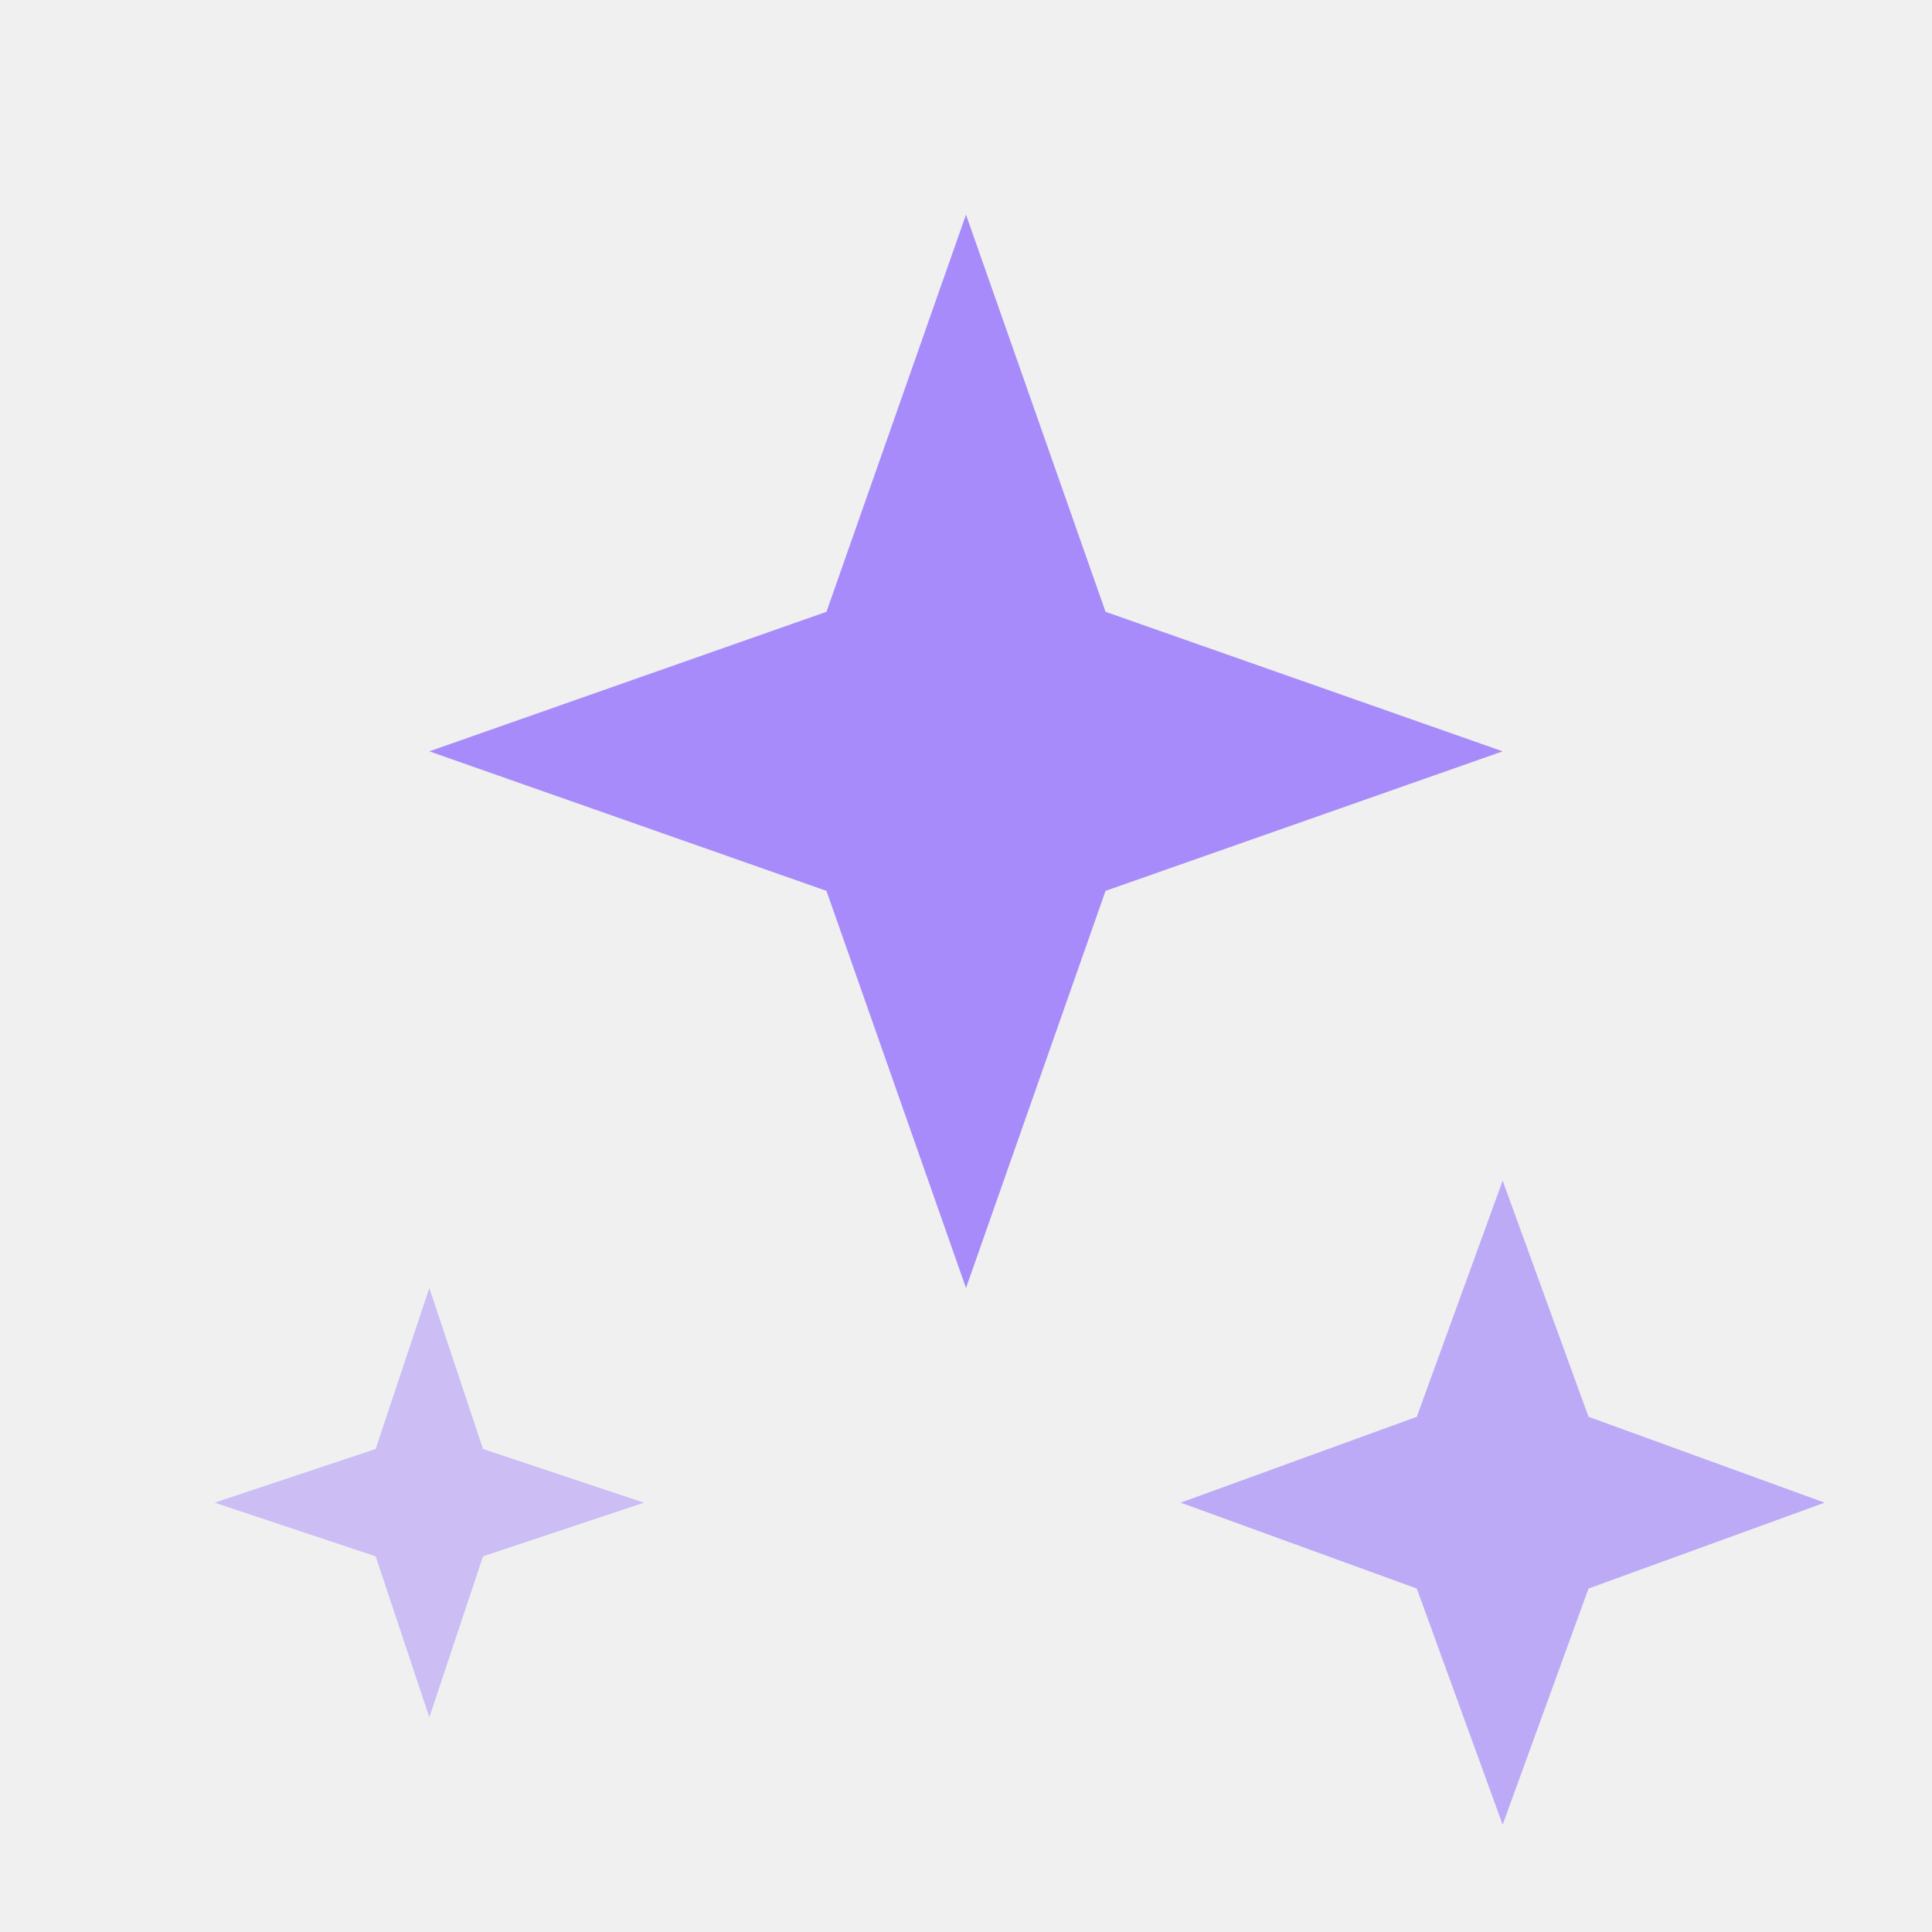
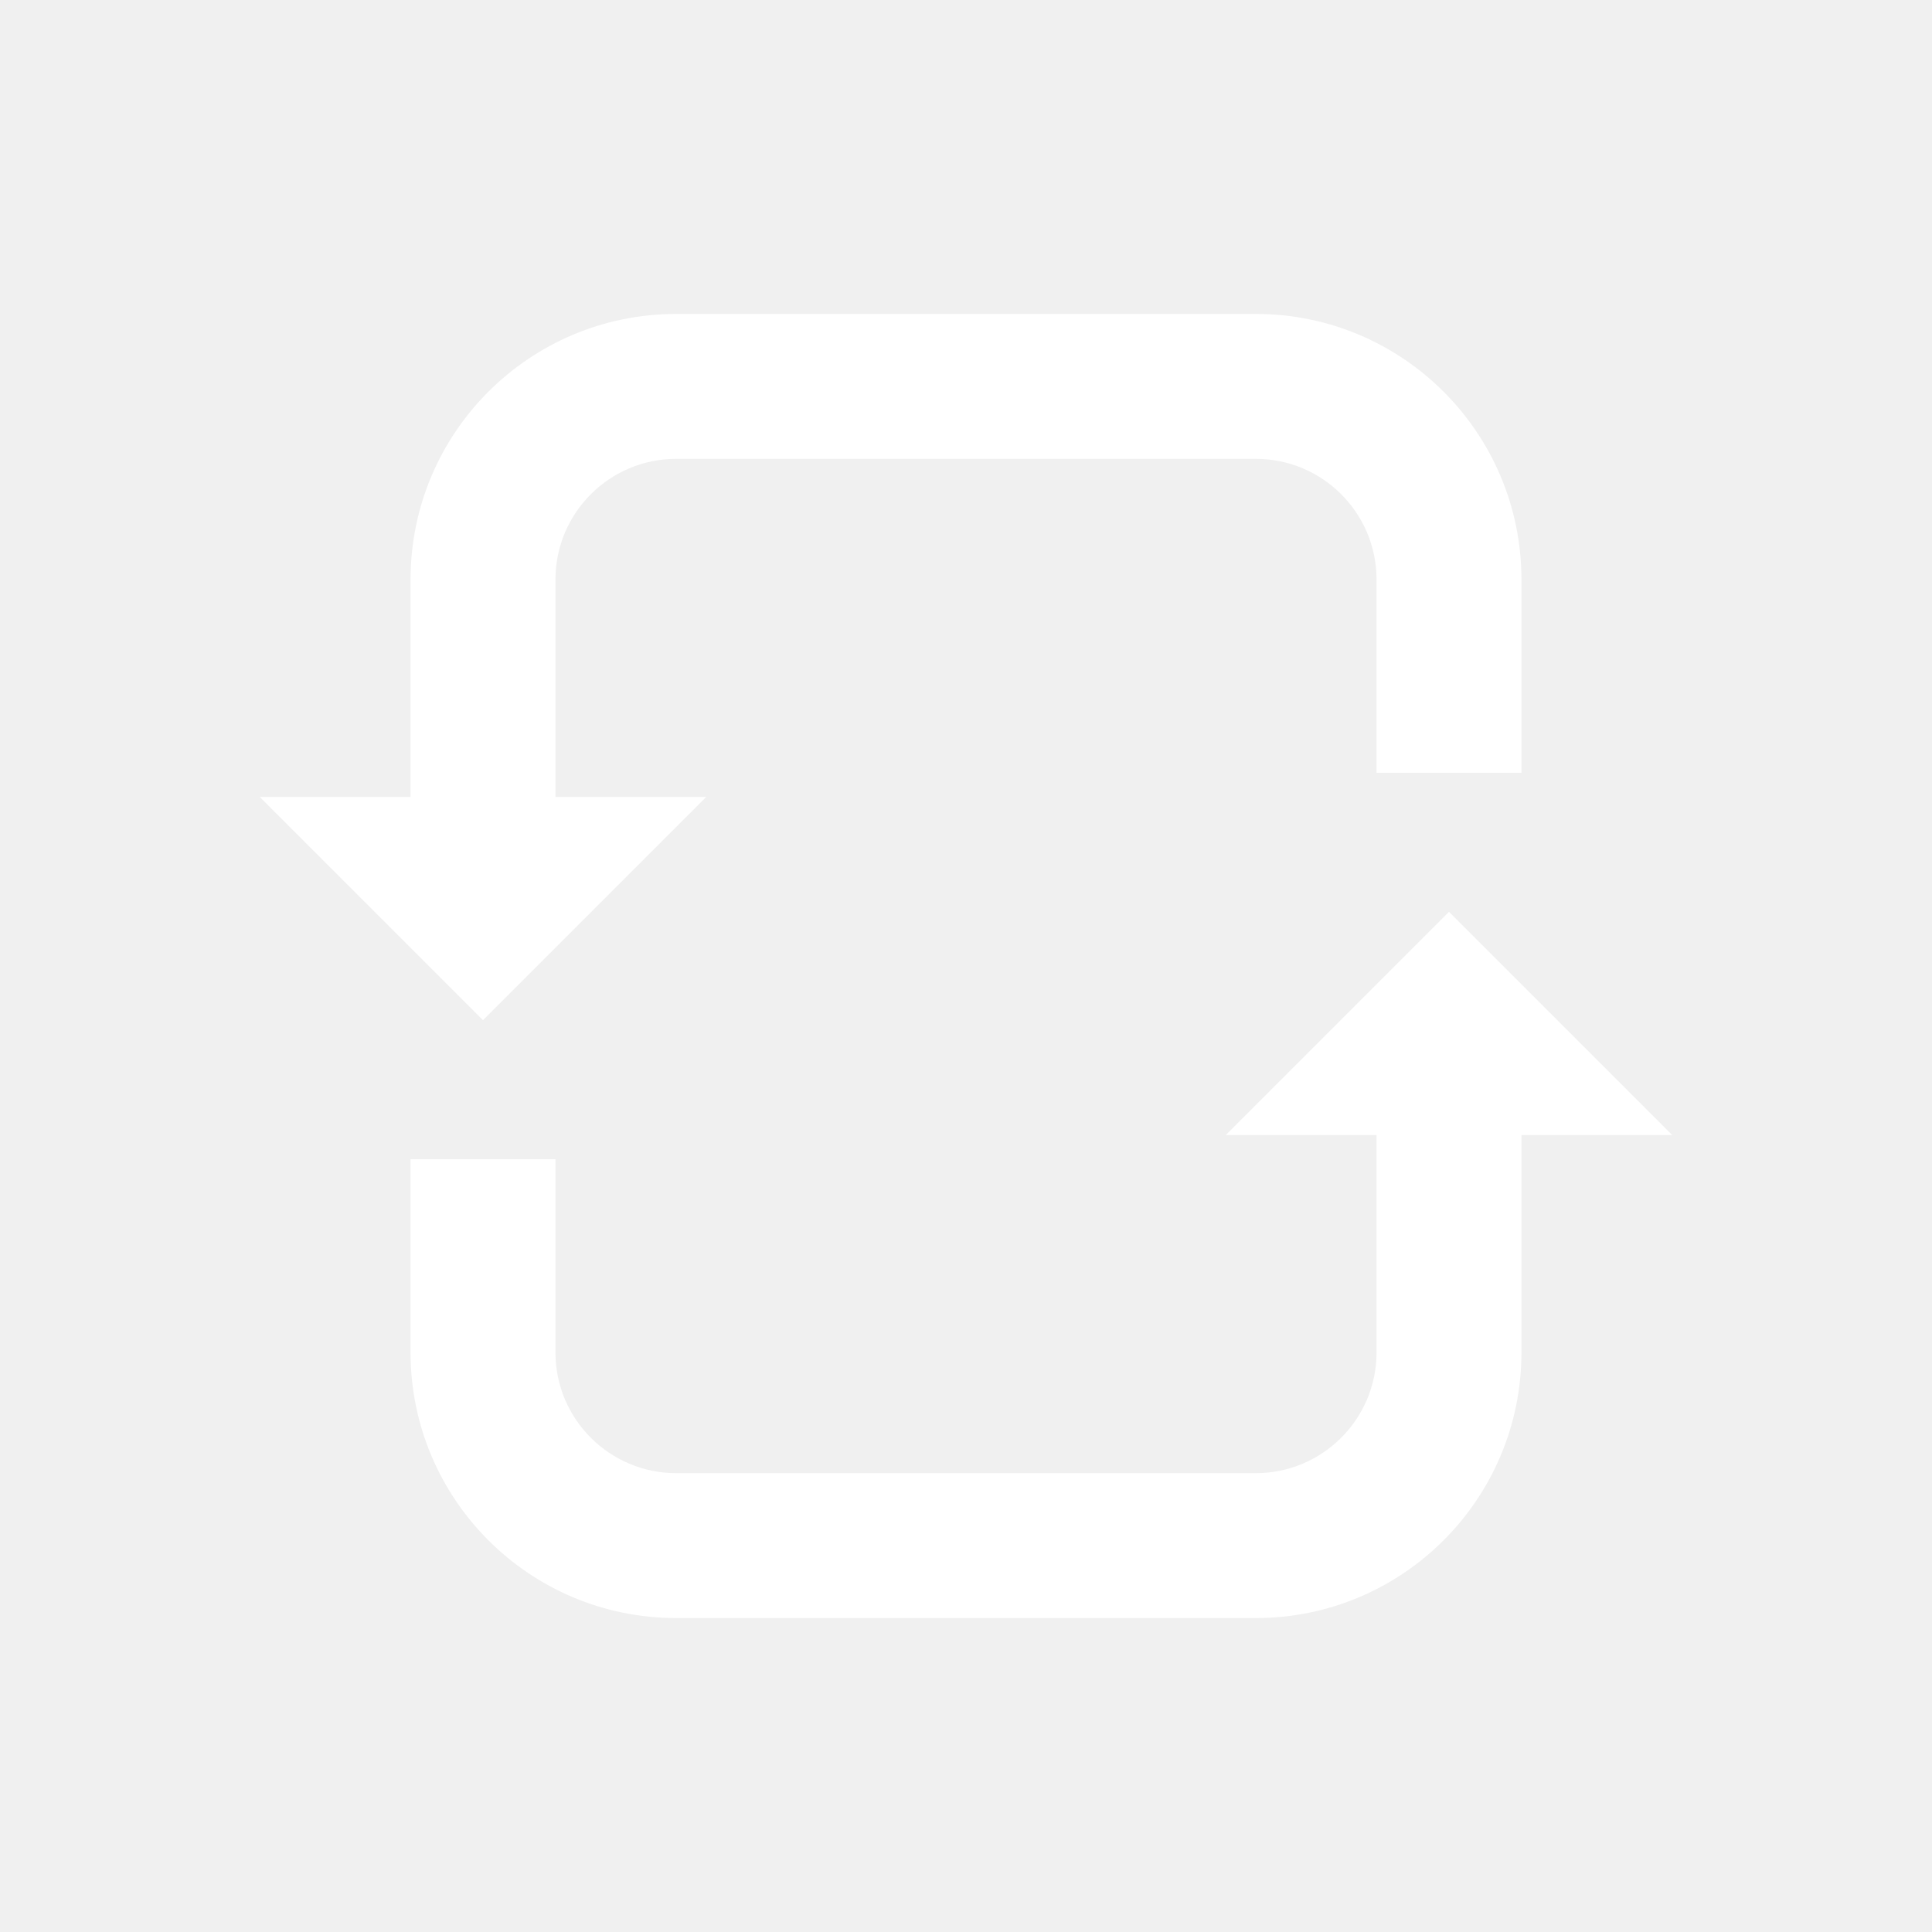
- <svg xmlns="http://www.w3.org/2000/svg" width="18" height="18" viewBox="0 0 18 18" fill="none">
-   <path d="M9 2L10.3 5.7L14 7L10.3 8.3L9 12L7.7 8.3L4 7L7.7 5.7L9 2Z" fill="#A78BFA" />
-   <path d="M14 11L14.8 13.2L17 14L14.8 14.8L14 17L13.2 14.8L11 14L13.2 13.2L14 11Z" fill="#A78BFA" opacity="0.7" />
-   <path d="M4 12L4.5 13.5L6 14L4.5 14.5L4 16L3.5 14.5L2 14L3.5 13.5L4 12Z" fill="#A78BFA" opacity="0.5" />
+ <svg xmlns="http://www.w3.org/2000/svg" width="20" height="20" viewBox="0 0 20 20" fill="none">
+   <path fill-rule="evenodd" clip-rule="evenodd" d="M7 4.75C6.31 4.75 5.75 5.31 5.75 6V8.25H7.311L5 10.561L2.689 8.25H4.25V6C4.25 4.481 5.481 3.25 7 3.25H13C14.519 3.25 15.75 4.481 15.75 6V8H14.25V6C14.25 5.31 13.691 4.75 13 4.75H7Z" fill="white" />
+   <path fill-rule="evenodd" clip-rule="evenodd" d="M13 15.25C13.69 15.25 14.25 14.69 14.25 14L14.25 11.75L12.689 11.75L15 9.439L17.311 11.75L15.75 11.75L15.75 14C15.75 15.519 14.519 16.75 13 16.75L7 16.75C5.481 16.75 4.25 15.519 4.25 14L4.25 12L5.75 12L5.75 14C5.75 14.69 6.31 15.25 7 15.25L13 15.25Z" fill="white" />
</svg>
